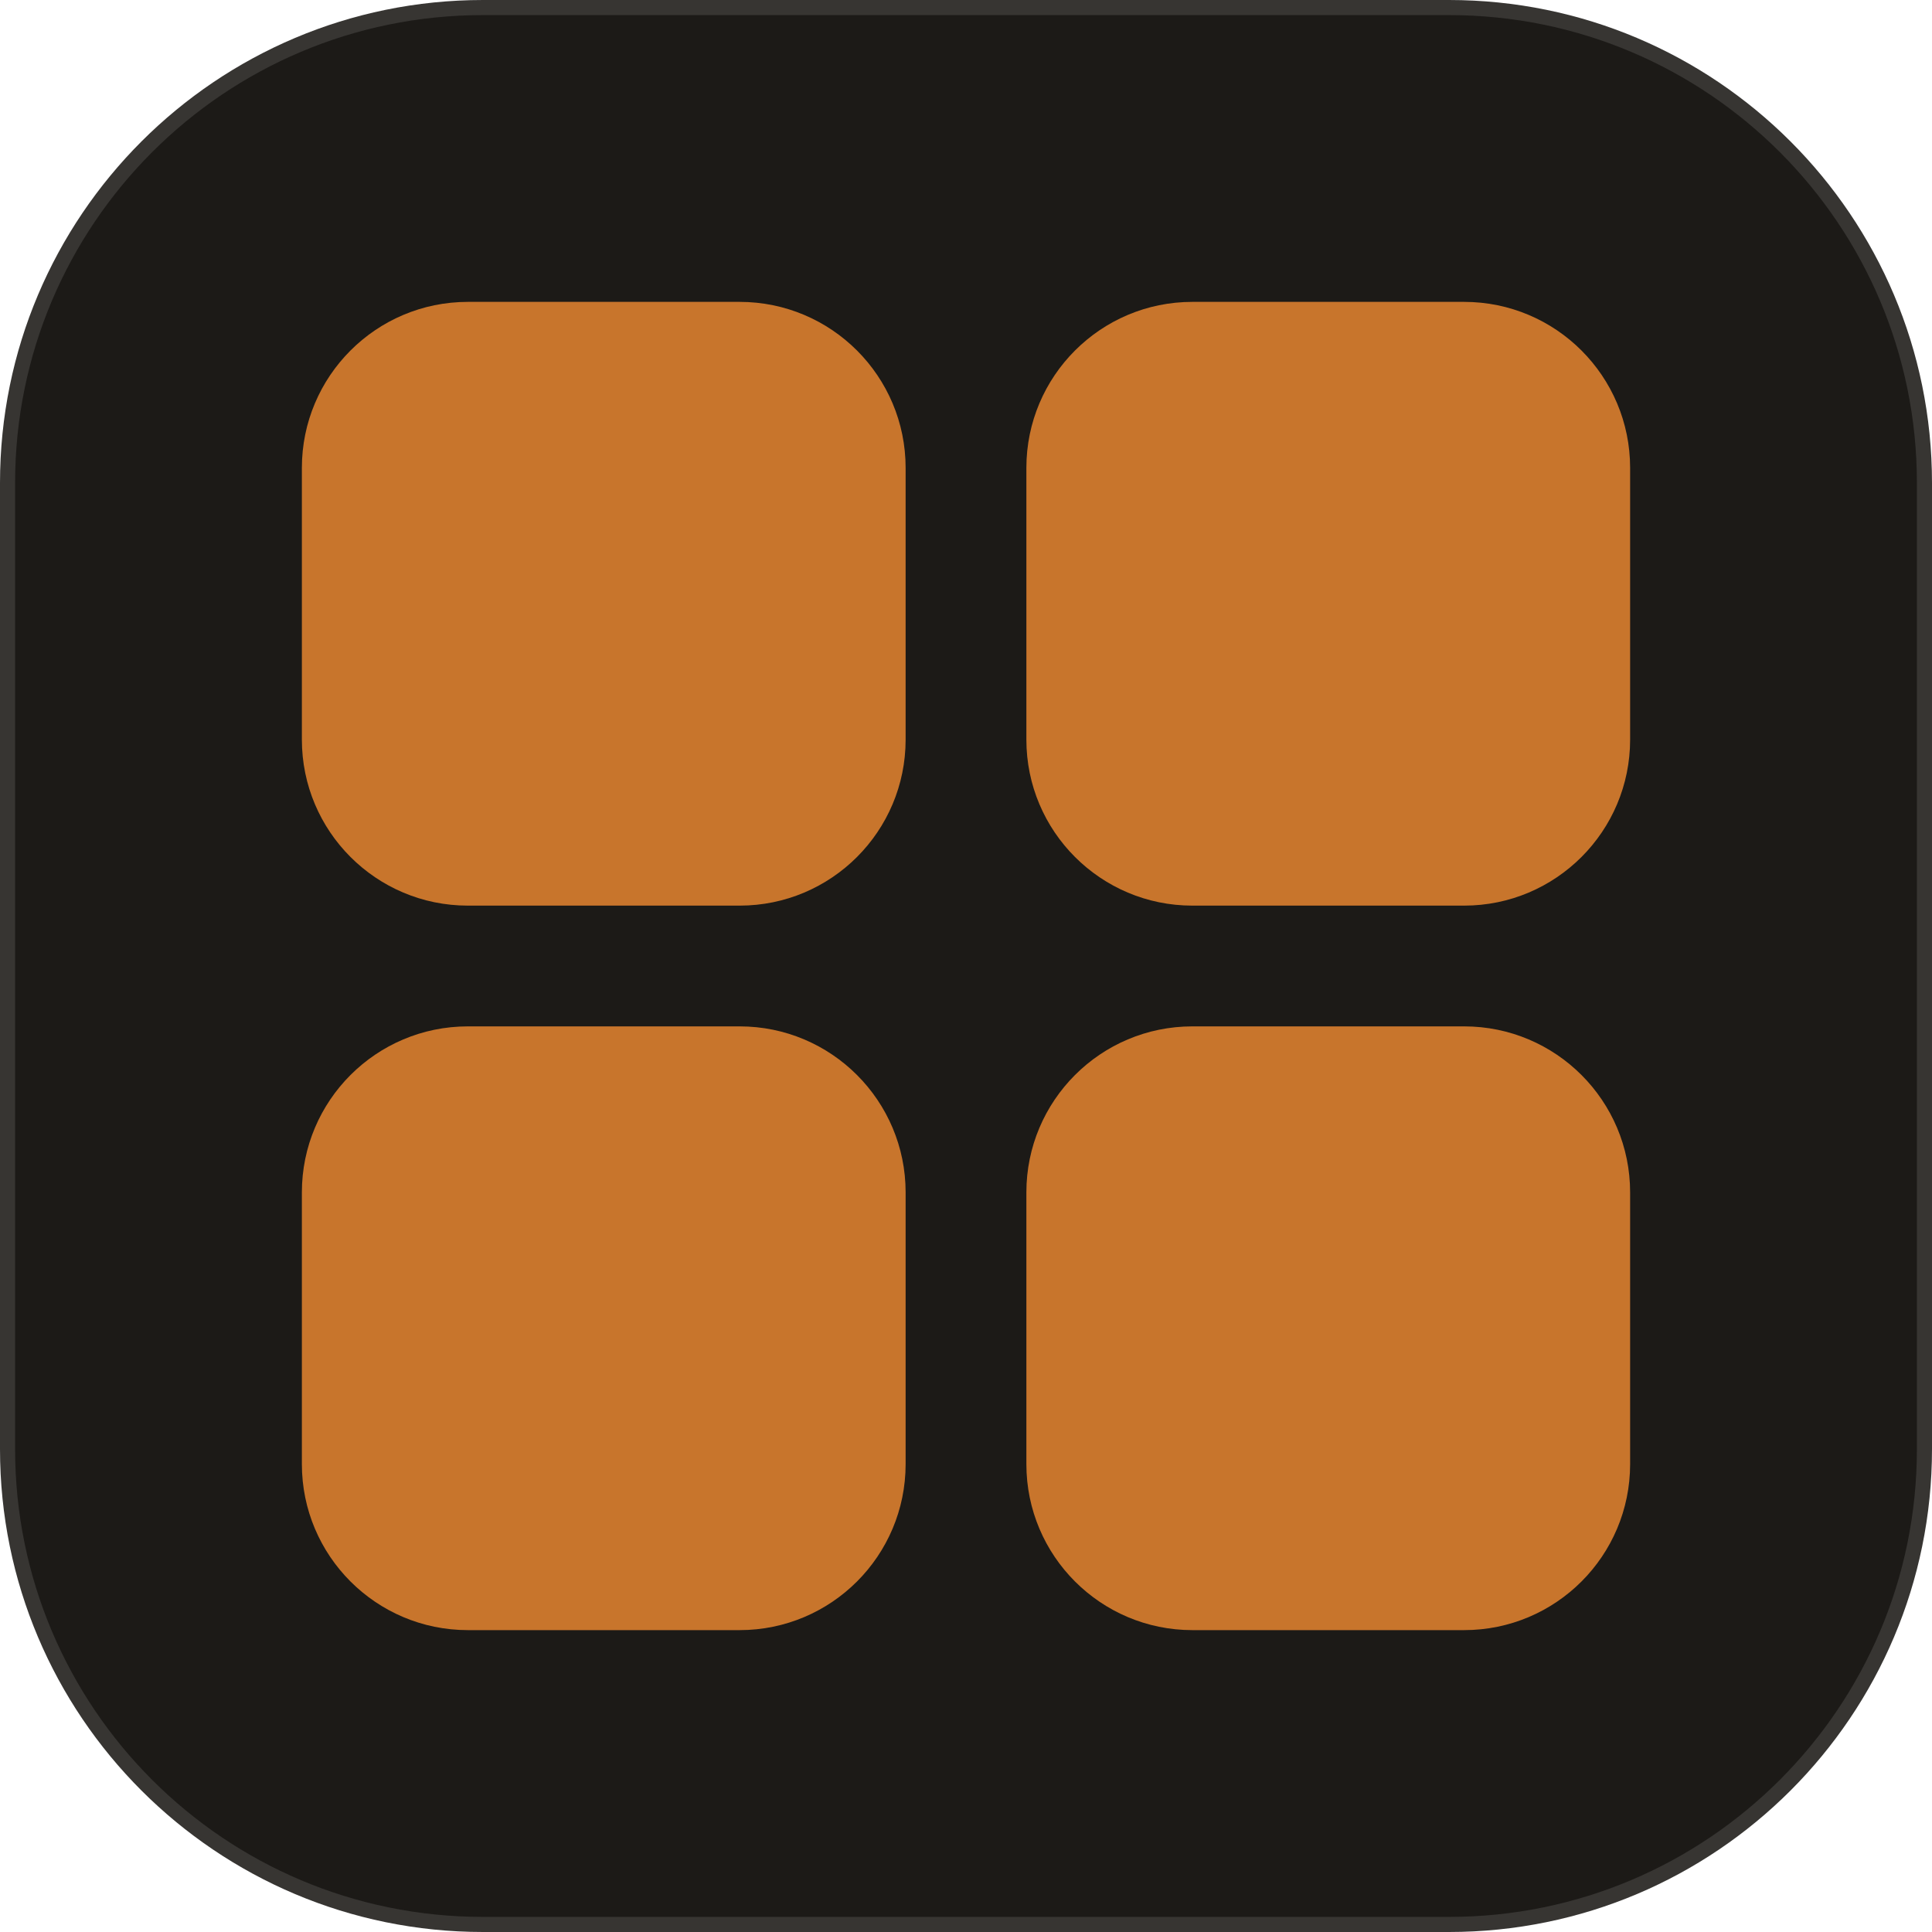
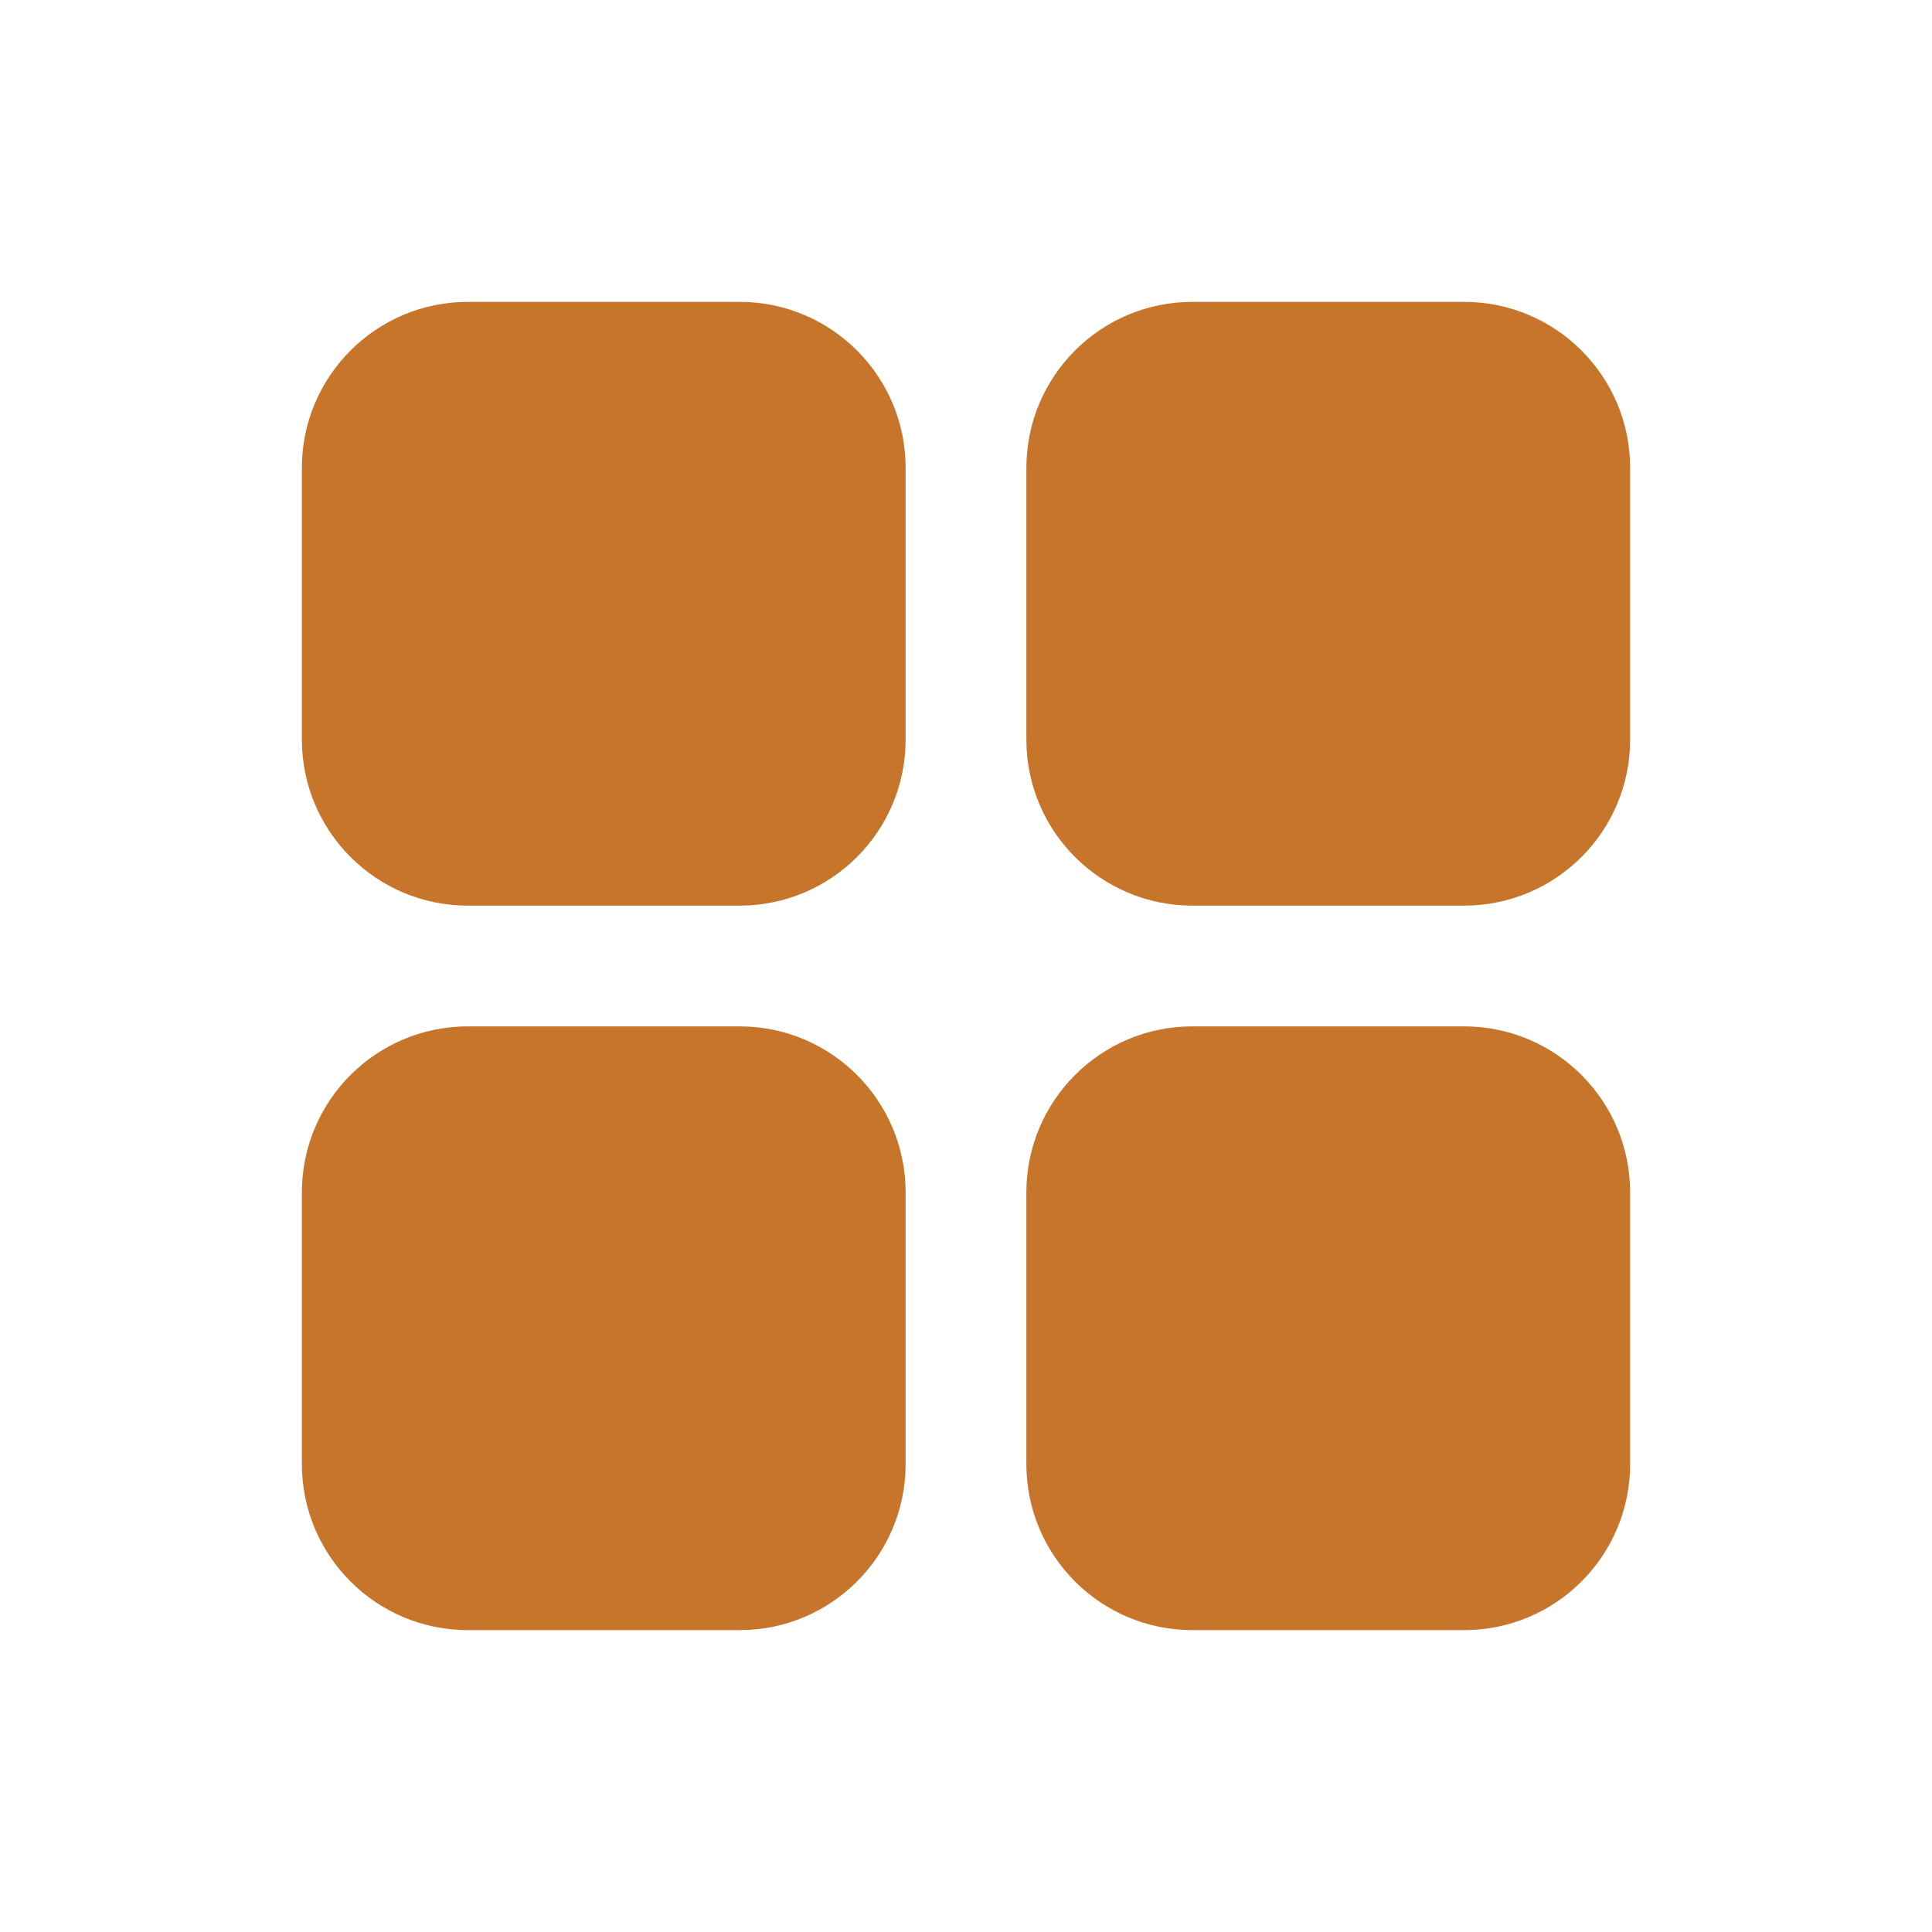
<svg xmlns="http://www.w3.org/2000/svg" viewBox="0 0 512 512" width="100%" height="100%">
-   <rect width="512" height="512" rx="128" fill="#1c1a17" stroke="rgba(255, 255, 255, 0.12)" stroke-width="8" />
  <rect x="80" y="80" width="160" height="160" rx="44" fill="#c8752c" />
  <rect x="272" y="80" width="160" height="160" rx="44" fill="#c8752c" />
  <rect x="80" y="272" width="160" height="160" rx="44" fill="#c8752c" />
  <rect x="272" y="272" width="160" height="160" rx="44" fill="#c8752c" />
</svg>
